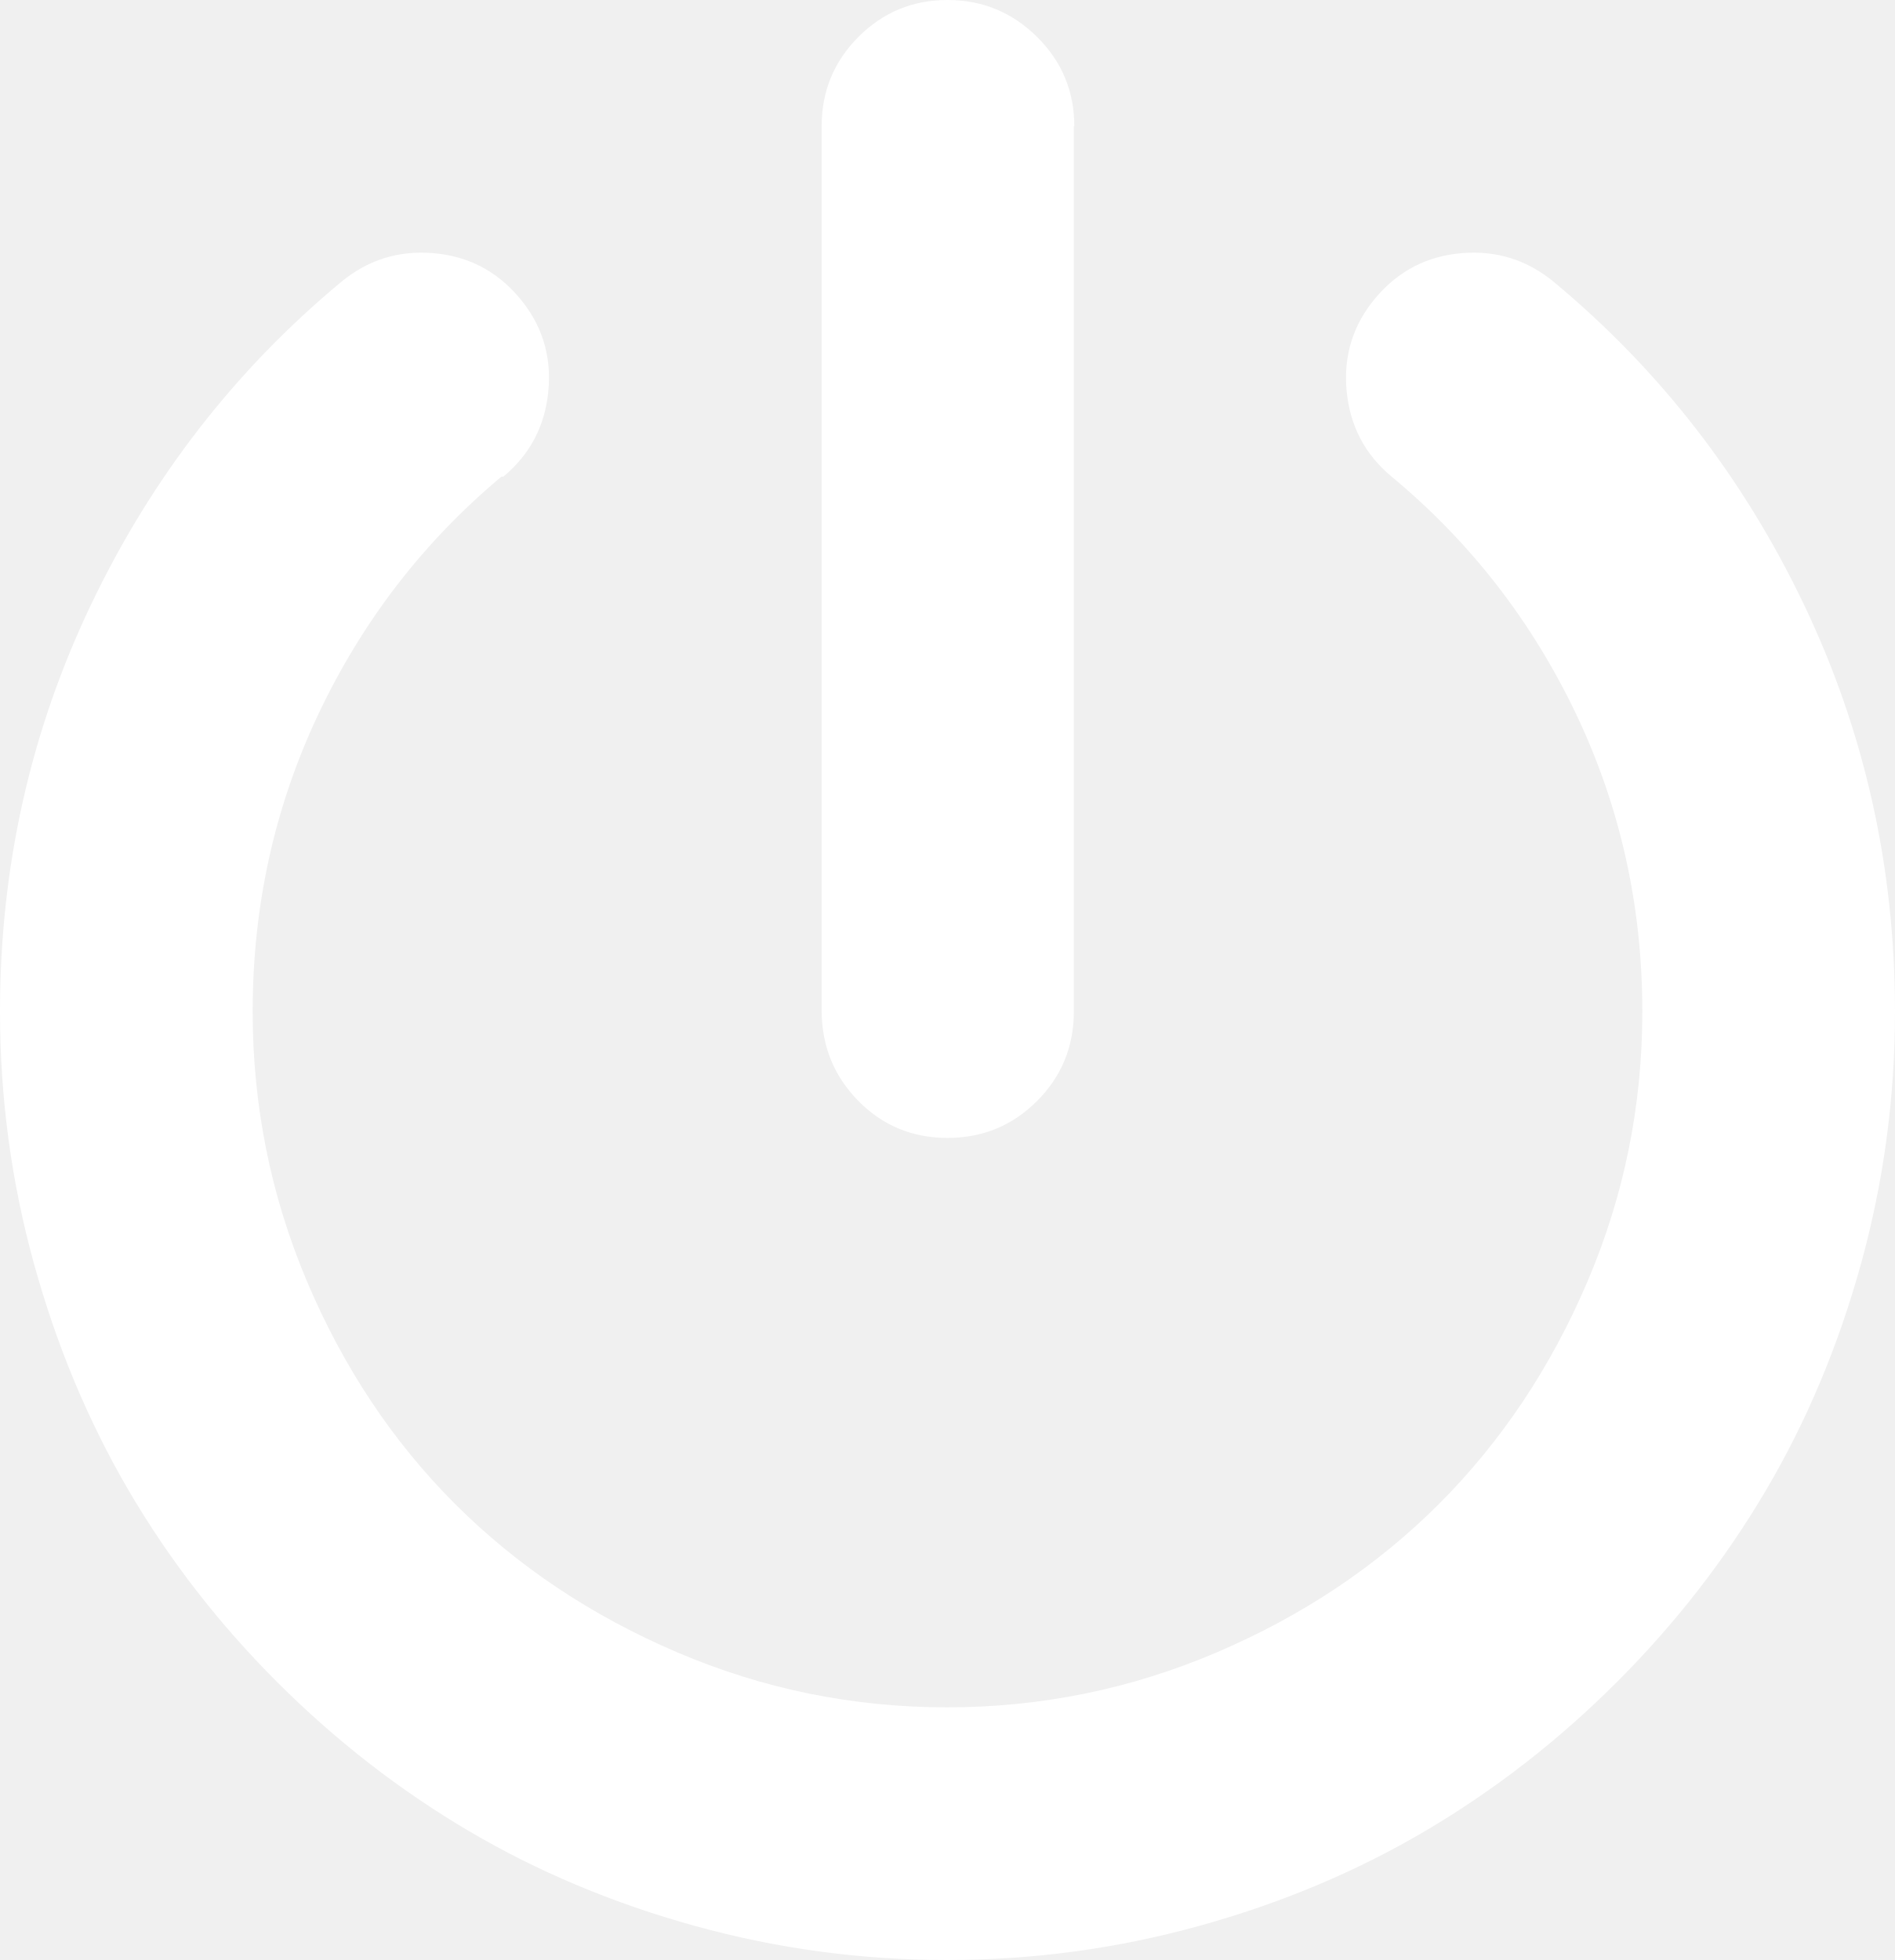
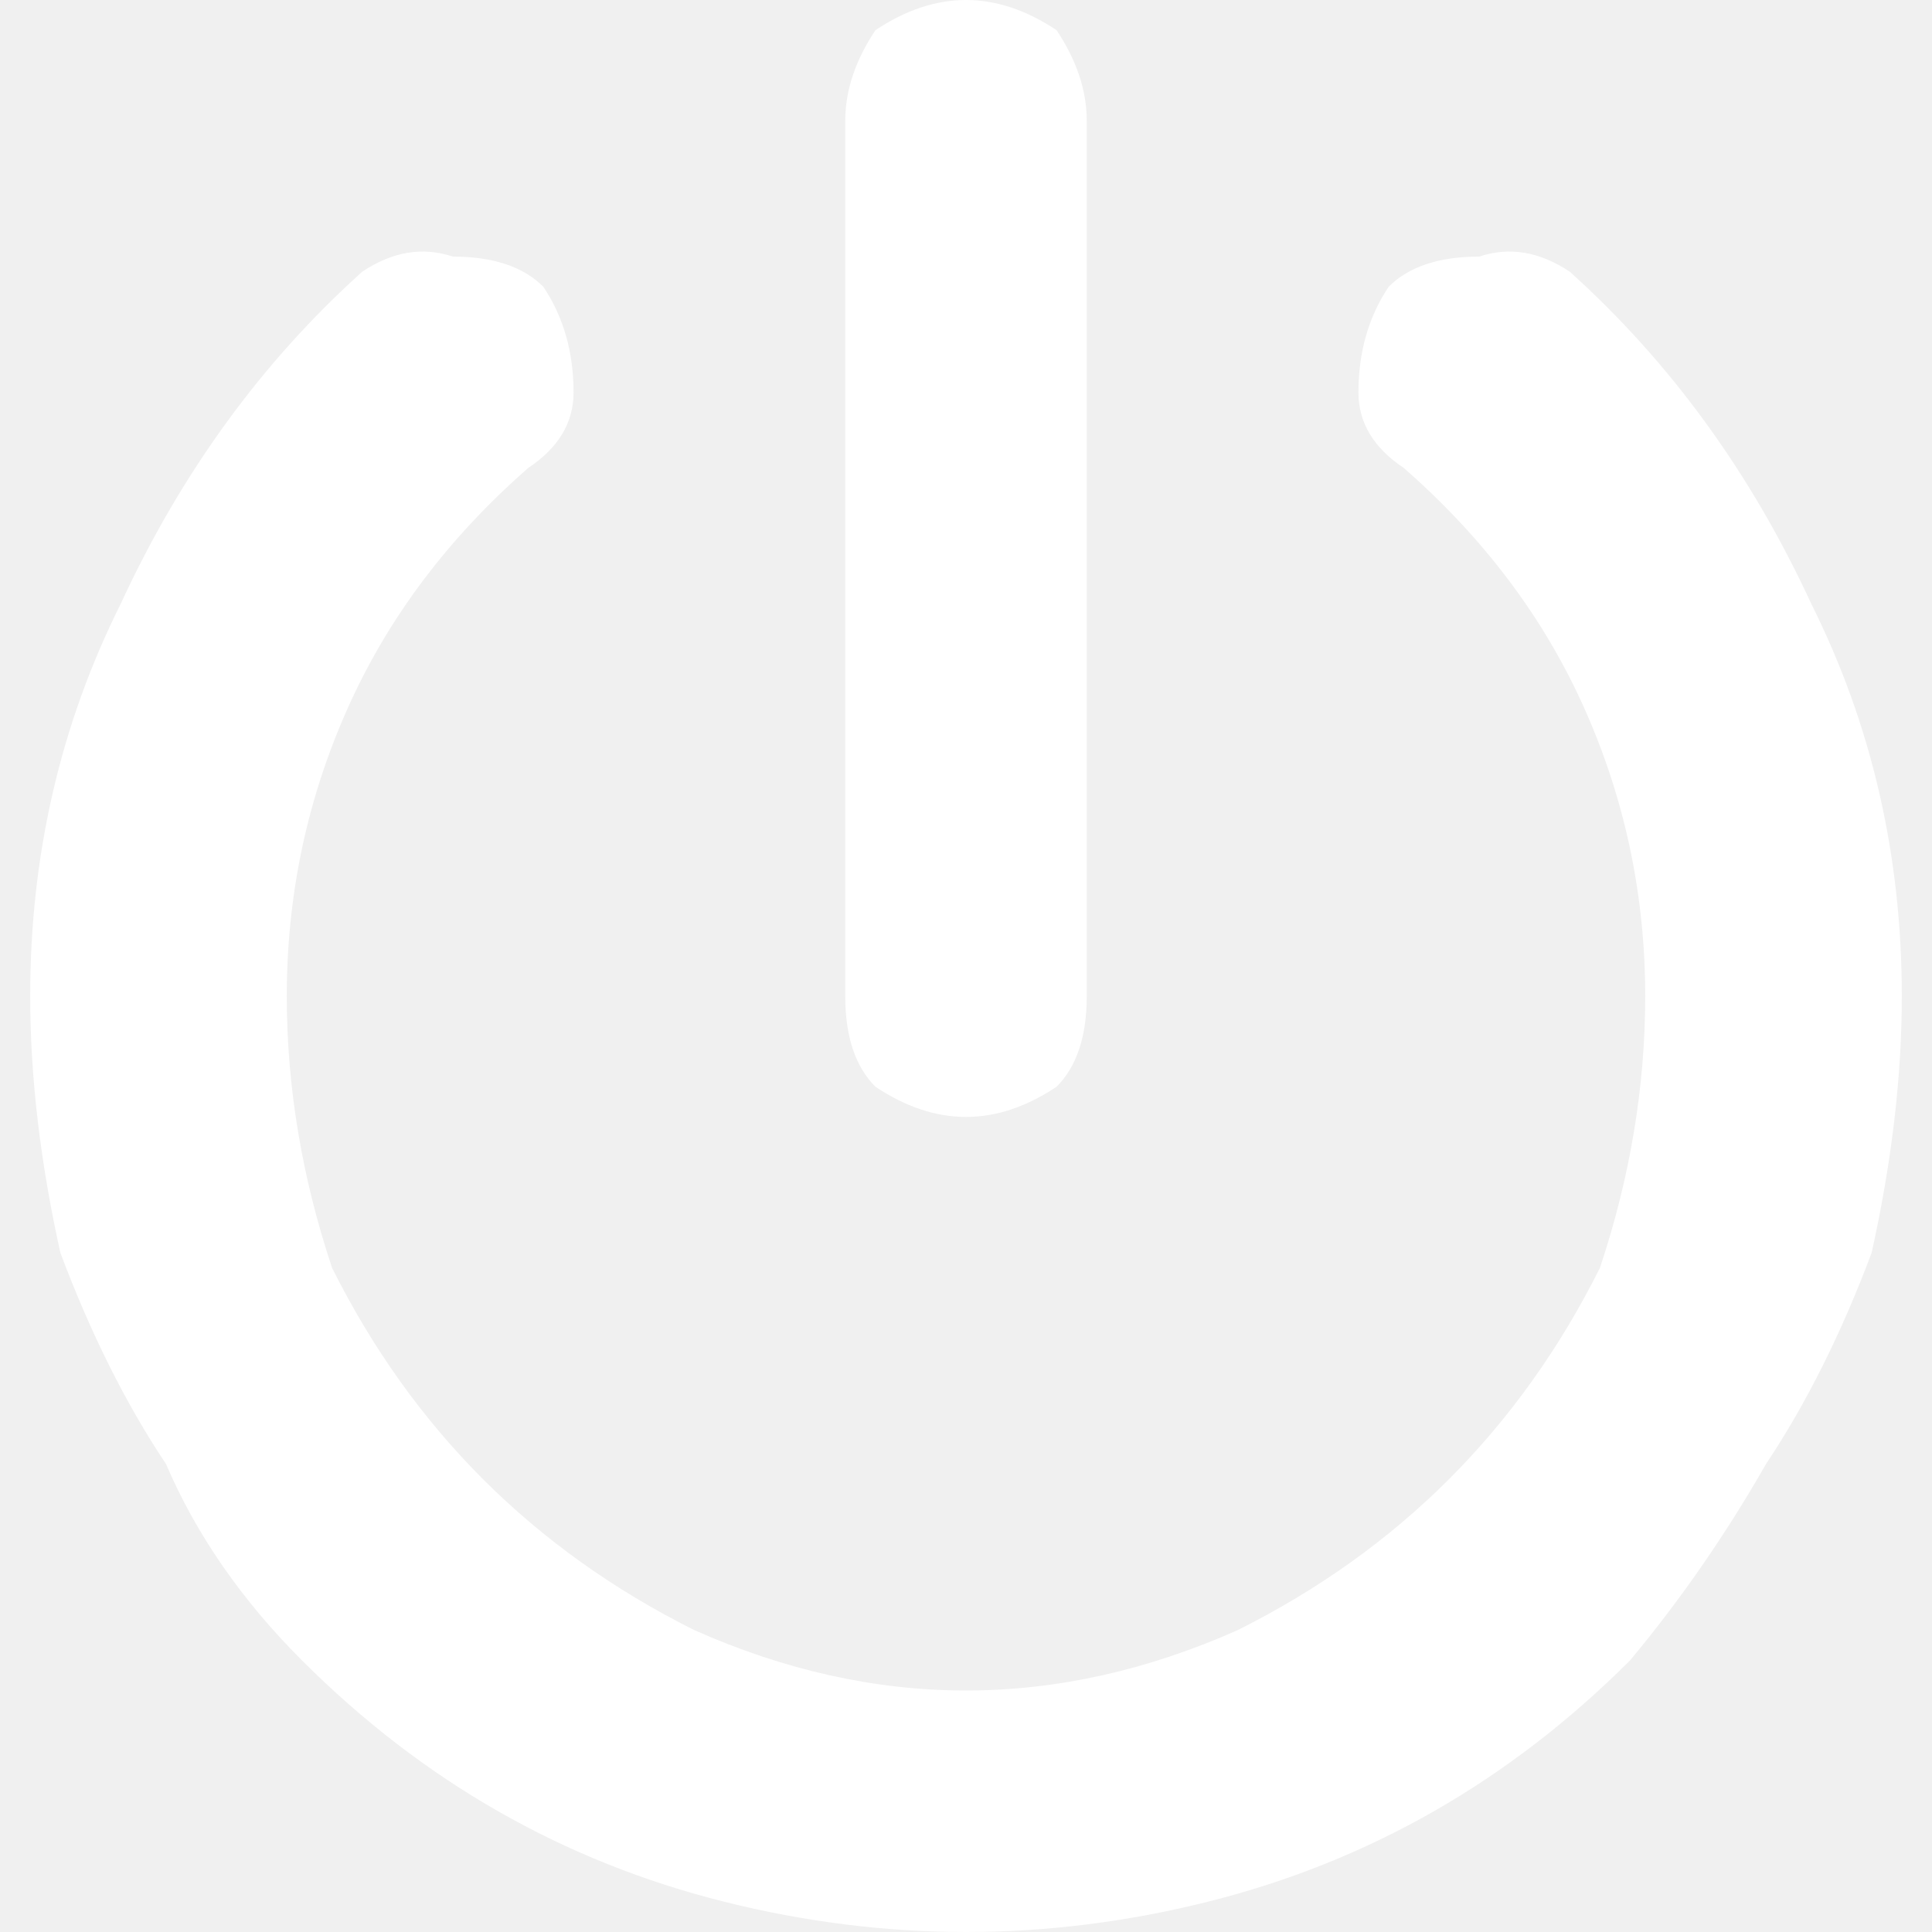
- <svg xmlns="http://www.w3.org/2000/svg" version="1.1" viewBox="0 0 1980 2048">
-   <path d="m1122 132v925q0 55-38.5 93.5t-93.5 38.5-93-38.5-38.5-93.5v-925q0-55 38.5-93.5t93-38.5 93.5 38.5 39 93.5zm-596 366h-2q-122 102-191 247.5t-69 311.5q0 148 57 282.5t154.5 232 232 155 282 57.5 282-57.5 232-155 155-232 57.5-282.5q0-166-69.5-311.5t-192.5-247.5q-42-35-47-90t30.5-97 90-46.5 96.5 30.5q166 138 261 337t95 425q0 135-35.5 263.5t-99.5 237-155.5 200-200 155.5-237 99.5-263 35.5-263-35.5-237-99.5-200-155.5-155-200-99-237-35.5-263.5q0-226 95-425t261-337q42-35 96.5-30.5t90 46.5 30.5 97-47 90z" fill="#FFF" />
+ <svg xmlns="http://www.w3.org/2000/svg" viewBox="0 0 128 128">
+   <path d="m72 8v58q0 4-2 6-3 2-6 2t-6-2q-2-2-2-6v-58q0-3 2-6 3-2 6-2t6 2q2 3 2 6zm-37 23q-8 7-12 16t-4 19q0 9 3 18 4 8 10 14t14 10q9 4 18 4t18-4q8-4 14-10t10-14q3-9 3-18 0-10-4-19t-12-16q-3-2-3-5 0-4 2-7 2-2 6-2 3-1 6 1 10 9 16 22 6 12 6 26 0 8-2 17-3 8-7 14-4 7-9 13-6 6-13 10t-15 6-16 2-16-2-15-6-13-10-9-13q-4-6-7-14-2-9-2-17 0-14 6-26 6-13 16-22 3-2 6-1 4 0 6 2 2 3 2 7 0 3-3 5z" fill="#FFF" />
</svg>
